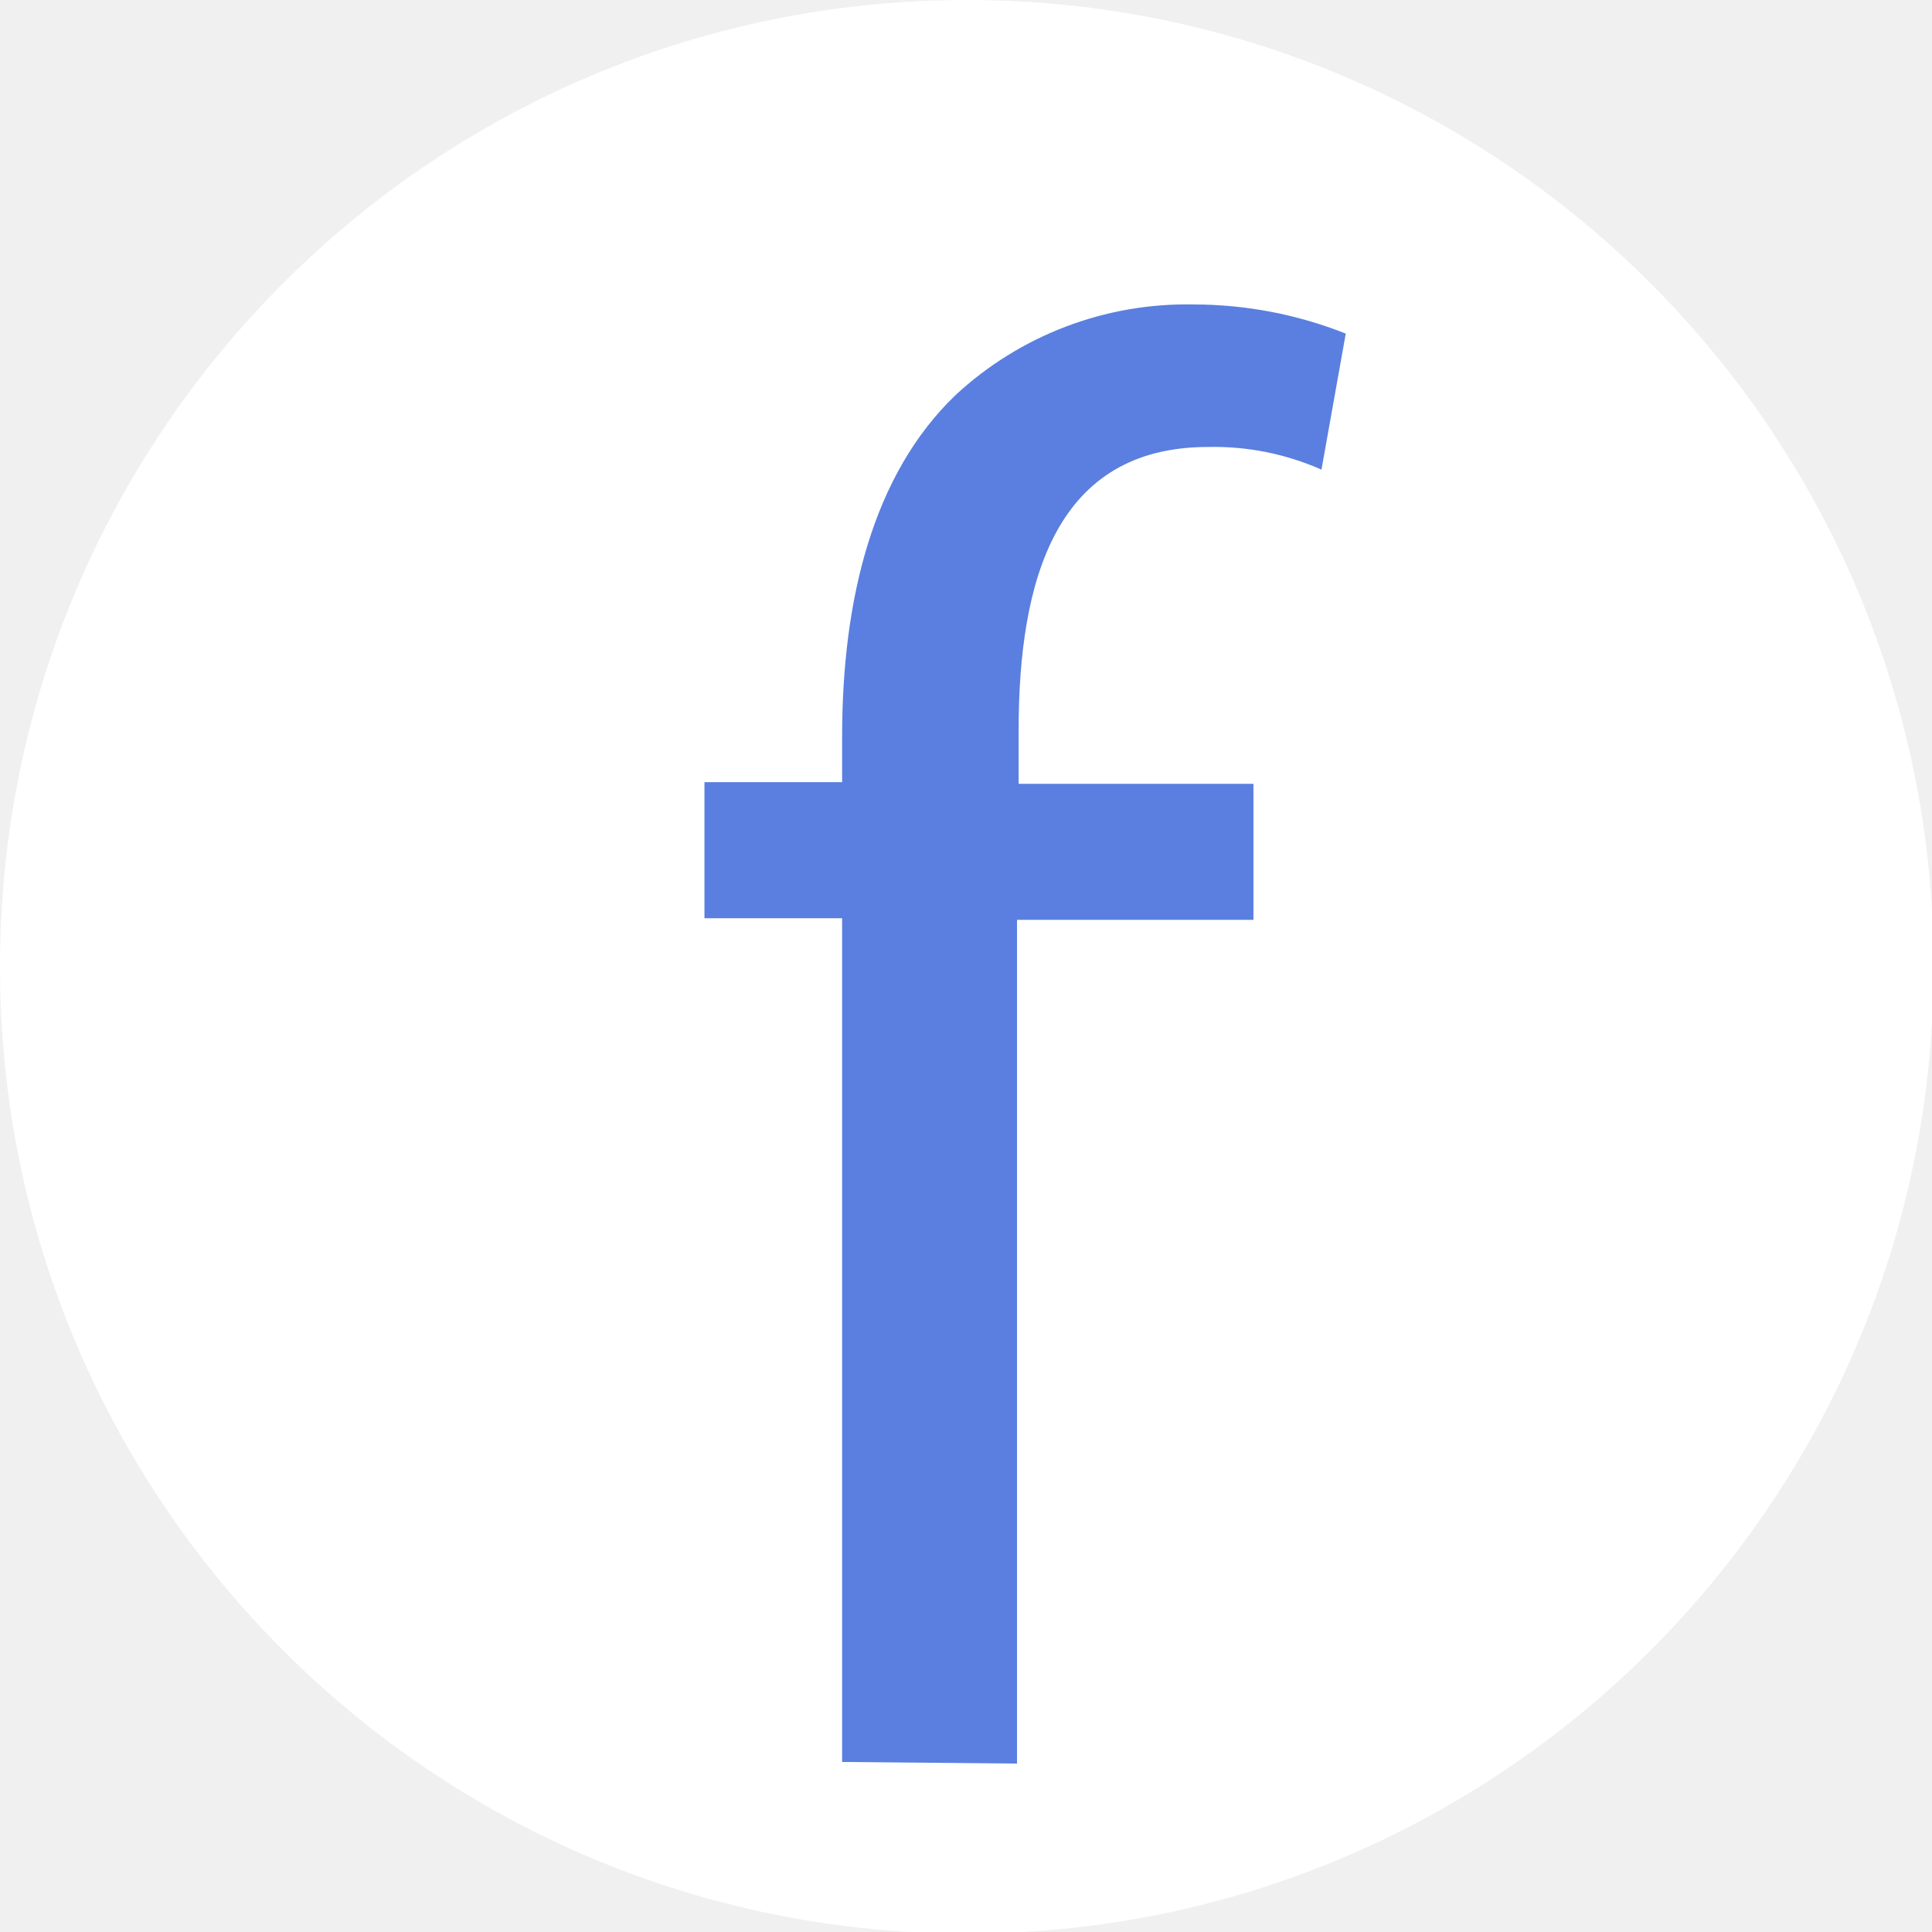
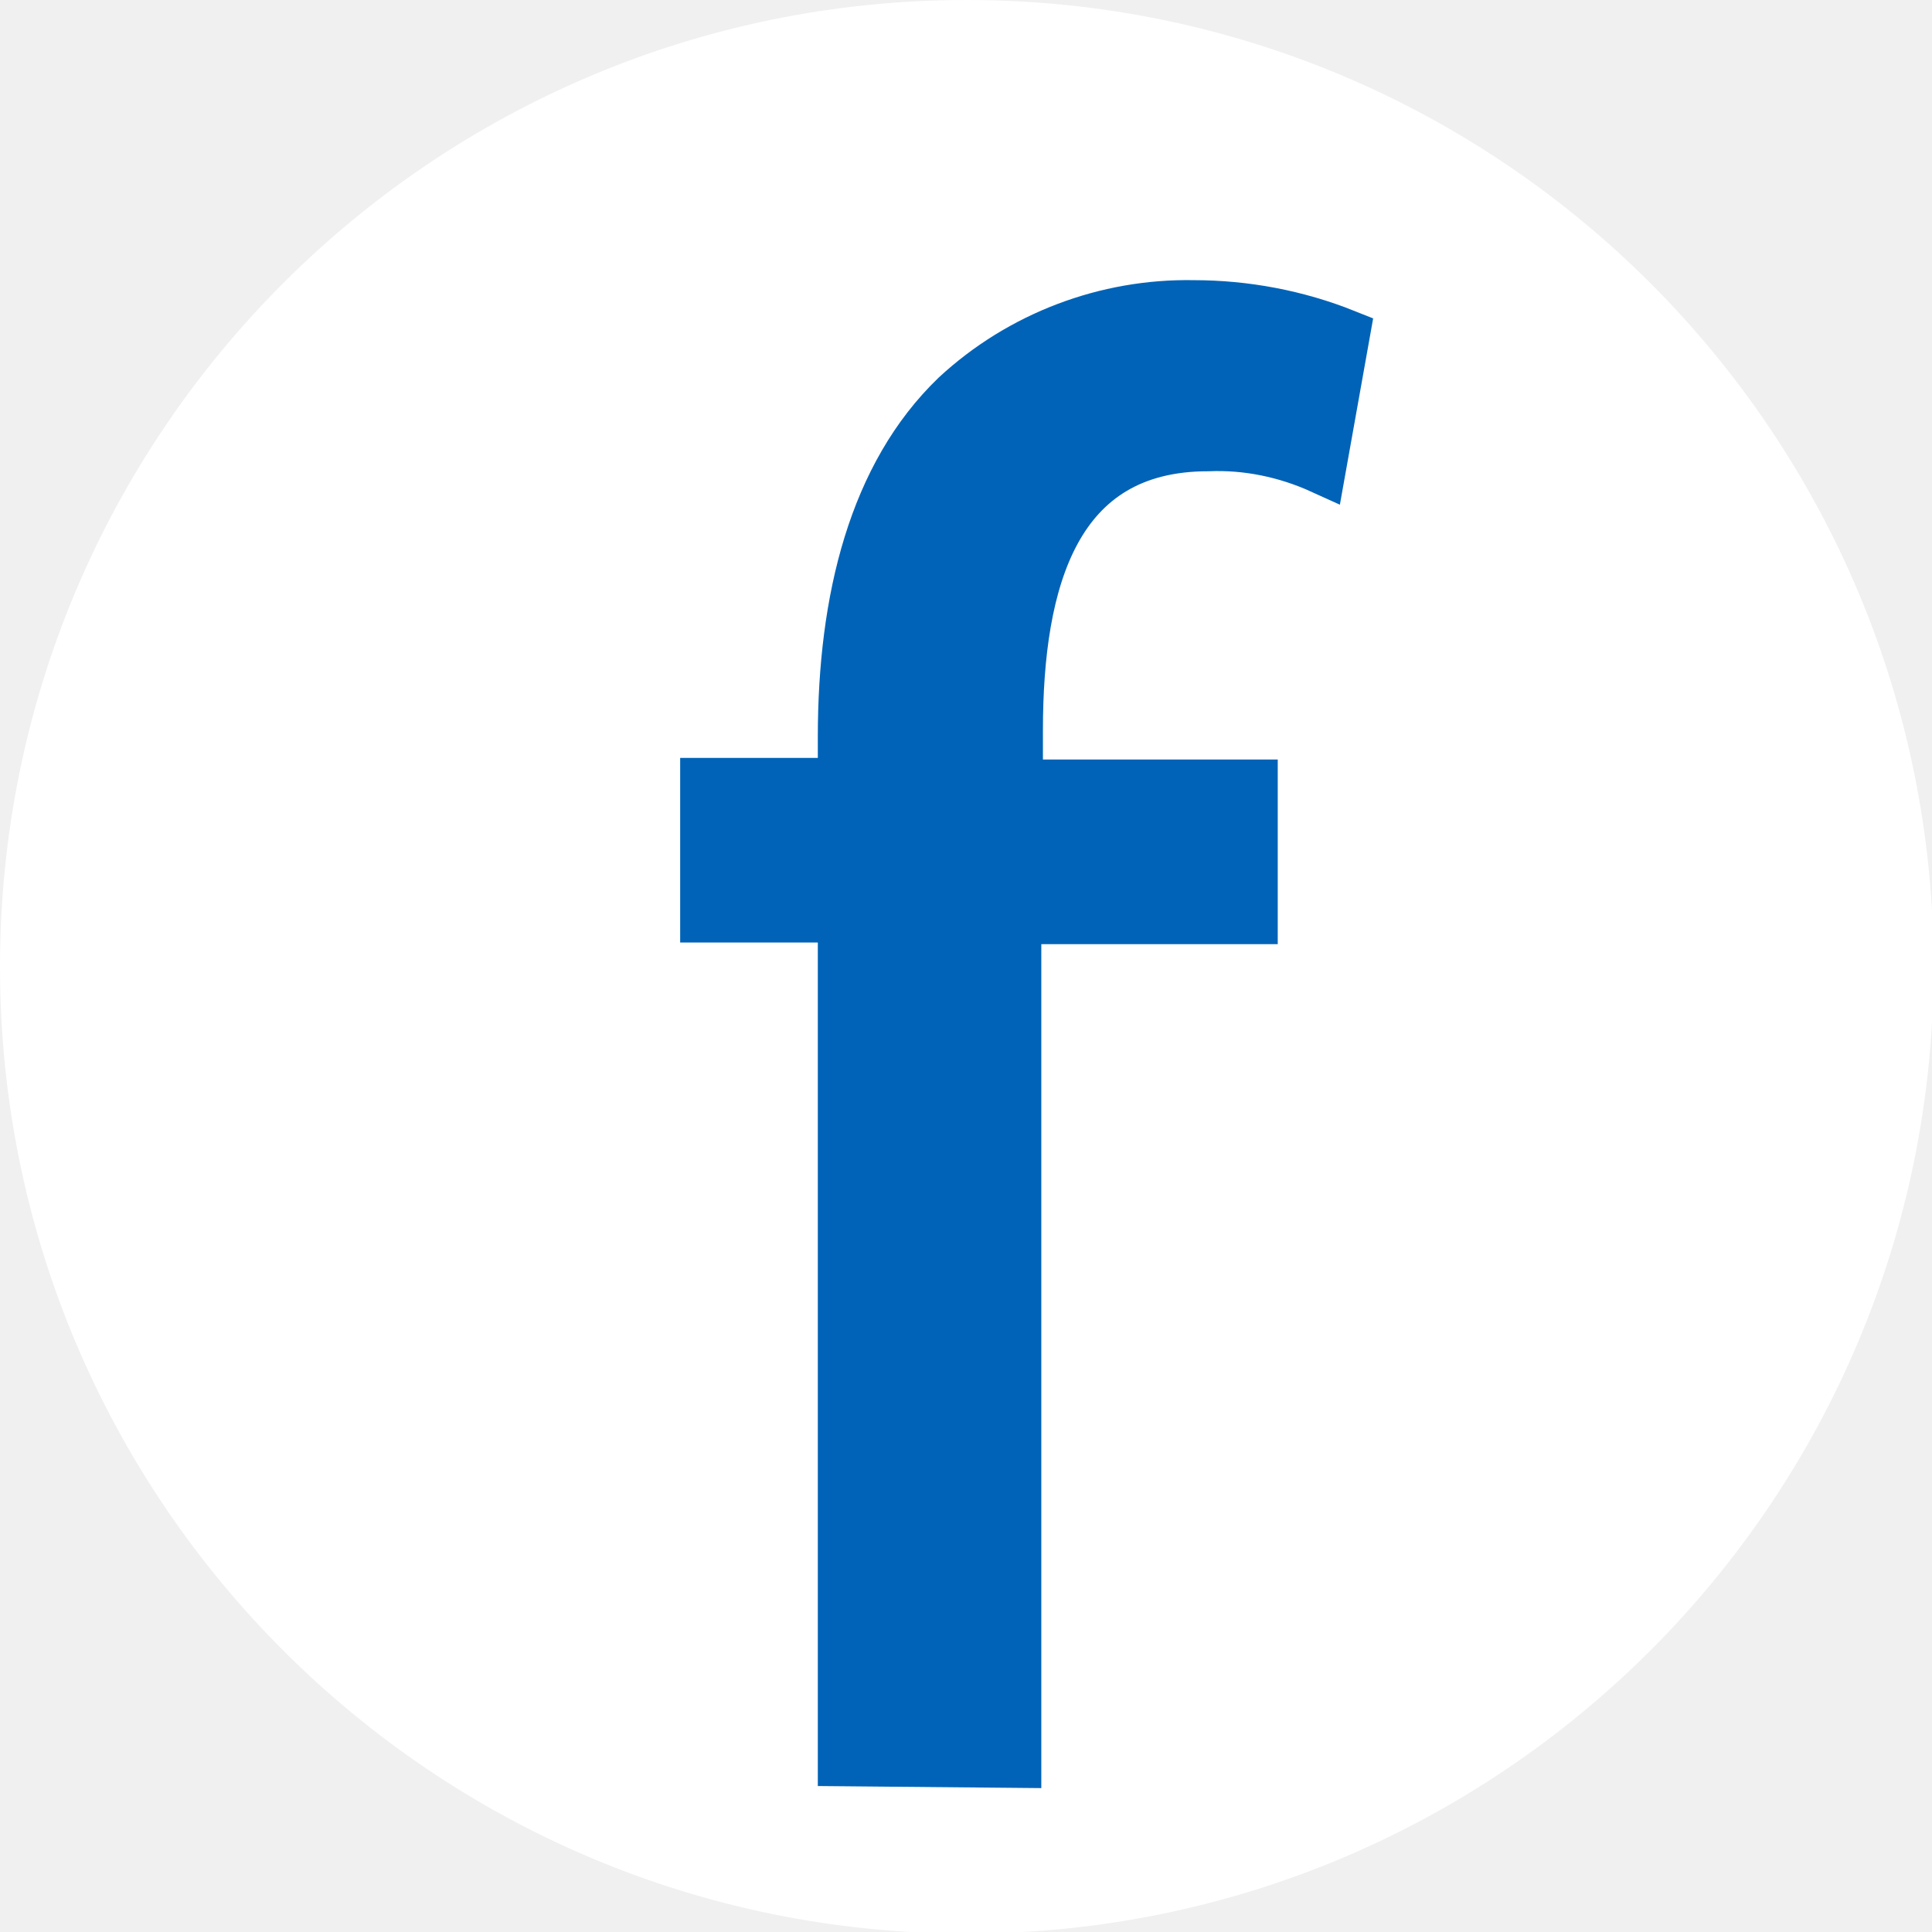
- <svg xmlns="http://www.w3.org/2000/svg" width="119.3" height="119.3" viewBox="0 0 119.3 119.3">
-   <circle cx="59.7" cy="59.7" r="59.7" fill="#fff" />
-   <path fill="#5a7fe0" d="M52 108.8V56.7h-8.5v-8.4H52v-2.8c0-8.5 1.9-16.2 7-21.1a21 21 0 0 1 14.7-5.6 25.5 25.5 0 0 1 9.4 1.8L81.6 29a16.4 16.4 0 0 0-7-1.4c-9.4 0-11.7 8.2-11.7 17.5v3.3h14.5v8.4H62.8v52.1z" />
+ <svg xmlns="http://www.w3.org/2000/svg" version="1.1" id="Layer_1" x="0px" y="0px" viewBox="0 0 119.3 119.3" style="enable-background:new 0 0 119.3 119.3;" xml:space="preserve">
+   <style type="text/css">
+ 	.st0{fill:#FFFFFF;}
+ 	.st1{fill:#0063B7;stroke:#0063B7;stroke-width:3;stroke-miterlimit:10;}
+ </style>
+   <circle class="st0" cx="59.7" cy="59.7" r="59.7" />
+   <path class="st1" d="M52,108.8V56.7h-8.5v-8.4H52v-2.8c0-8.5,1.9-16.2,7-21.1c4-3.7,9.3-5.7,14.7-5.6c3.2,0,6.4,0.6,9.4,1.8L81.6,29  c-2.2-1-4.6-1.5-7-1.4c-9.4,0-11.7,8.2-11.7,17.5v3.3h14.5v8.4H62.8v52.1L52,108.8z" />
</svg>
